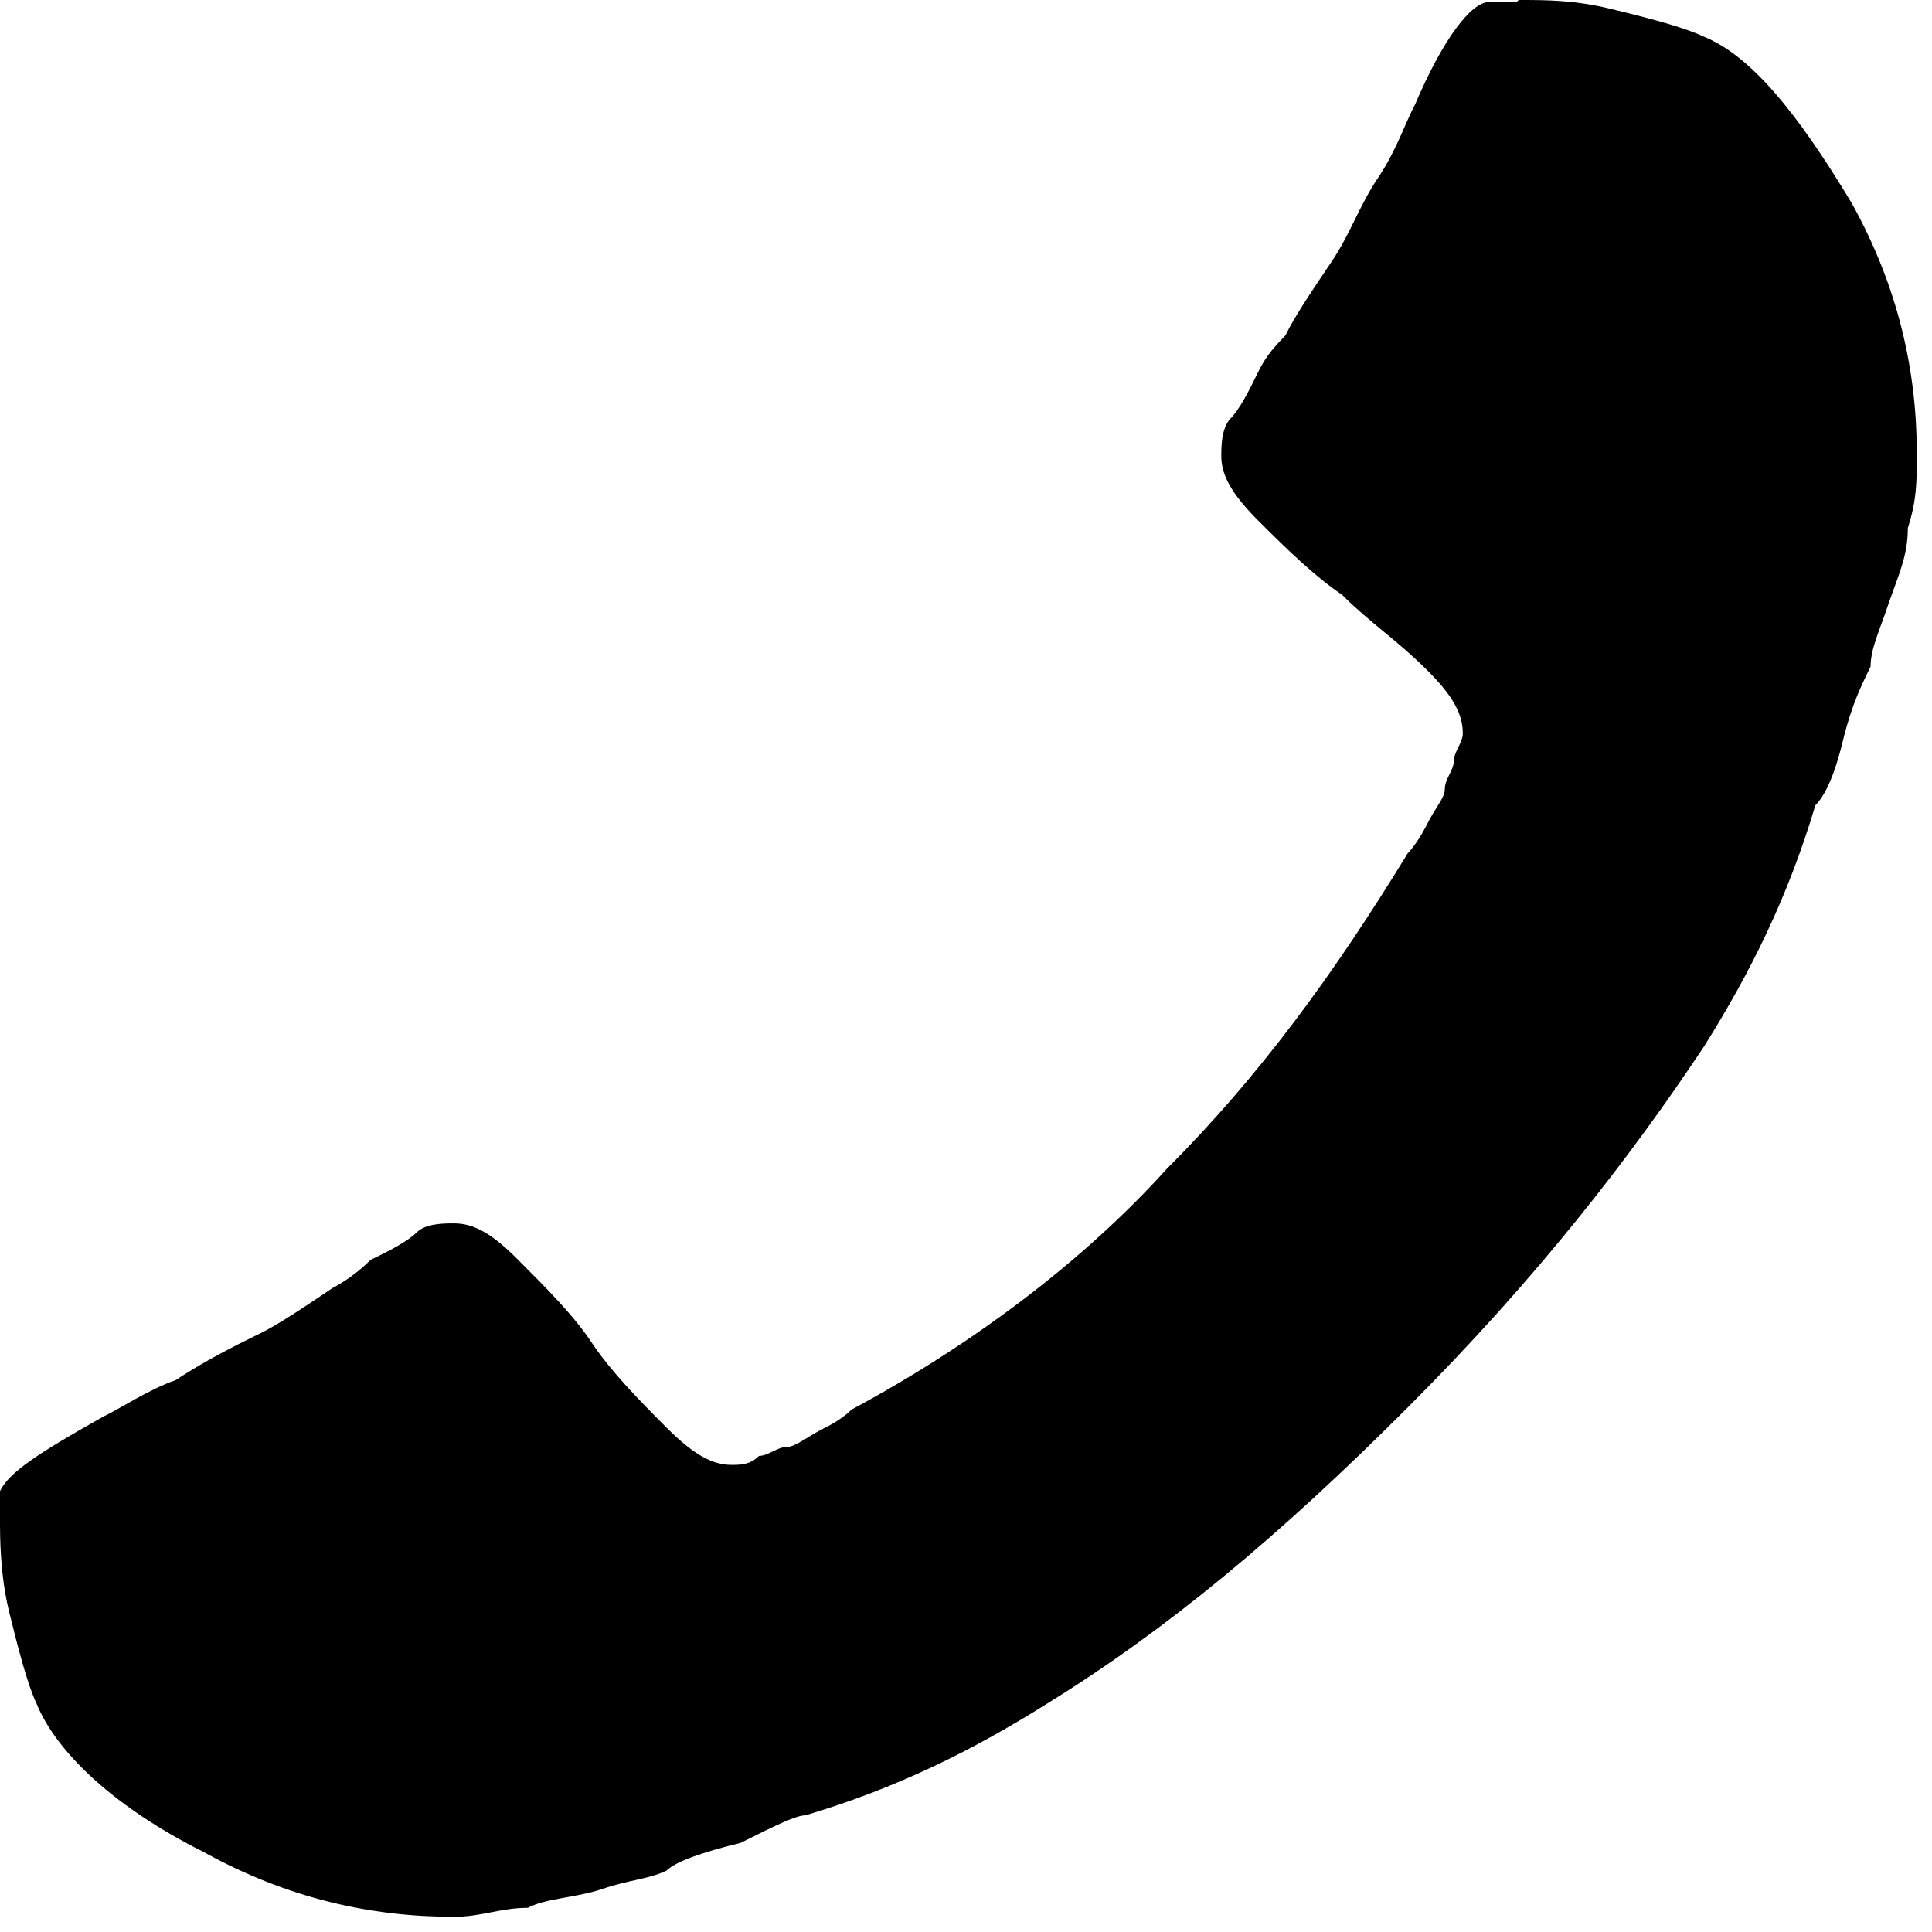
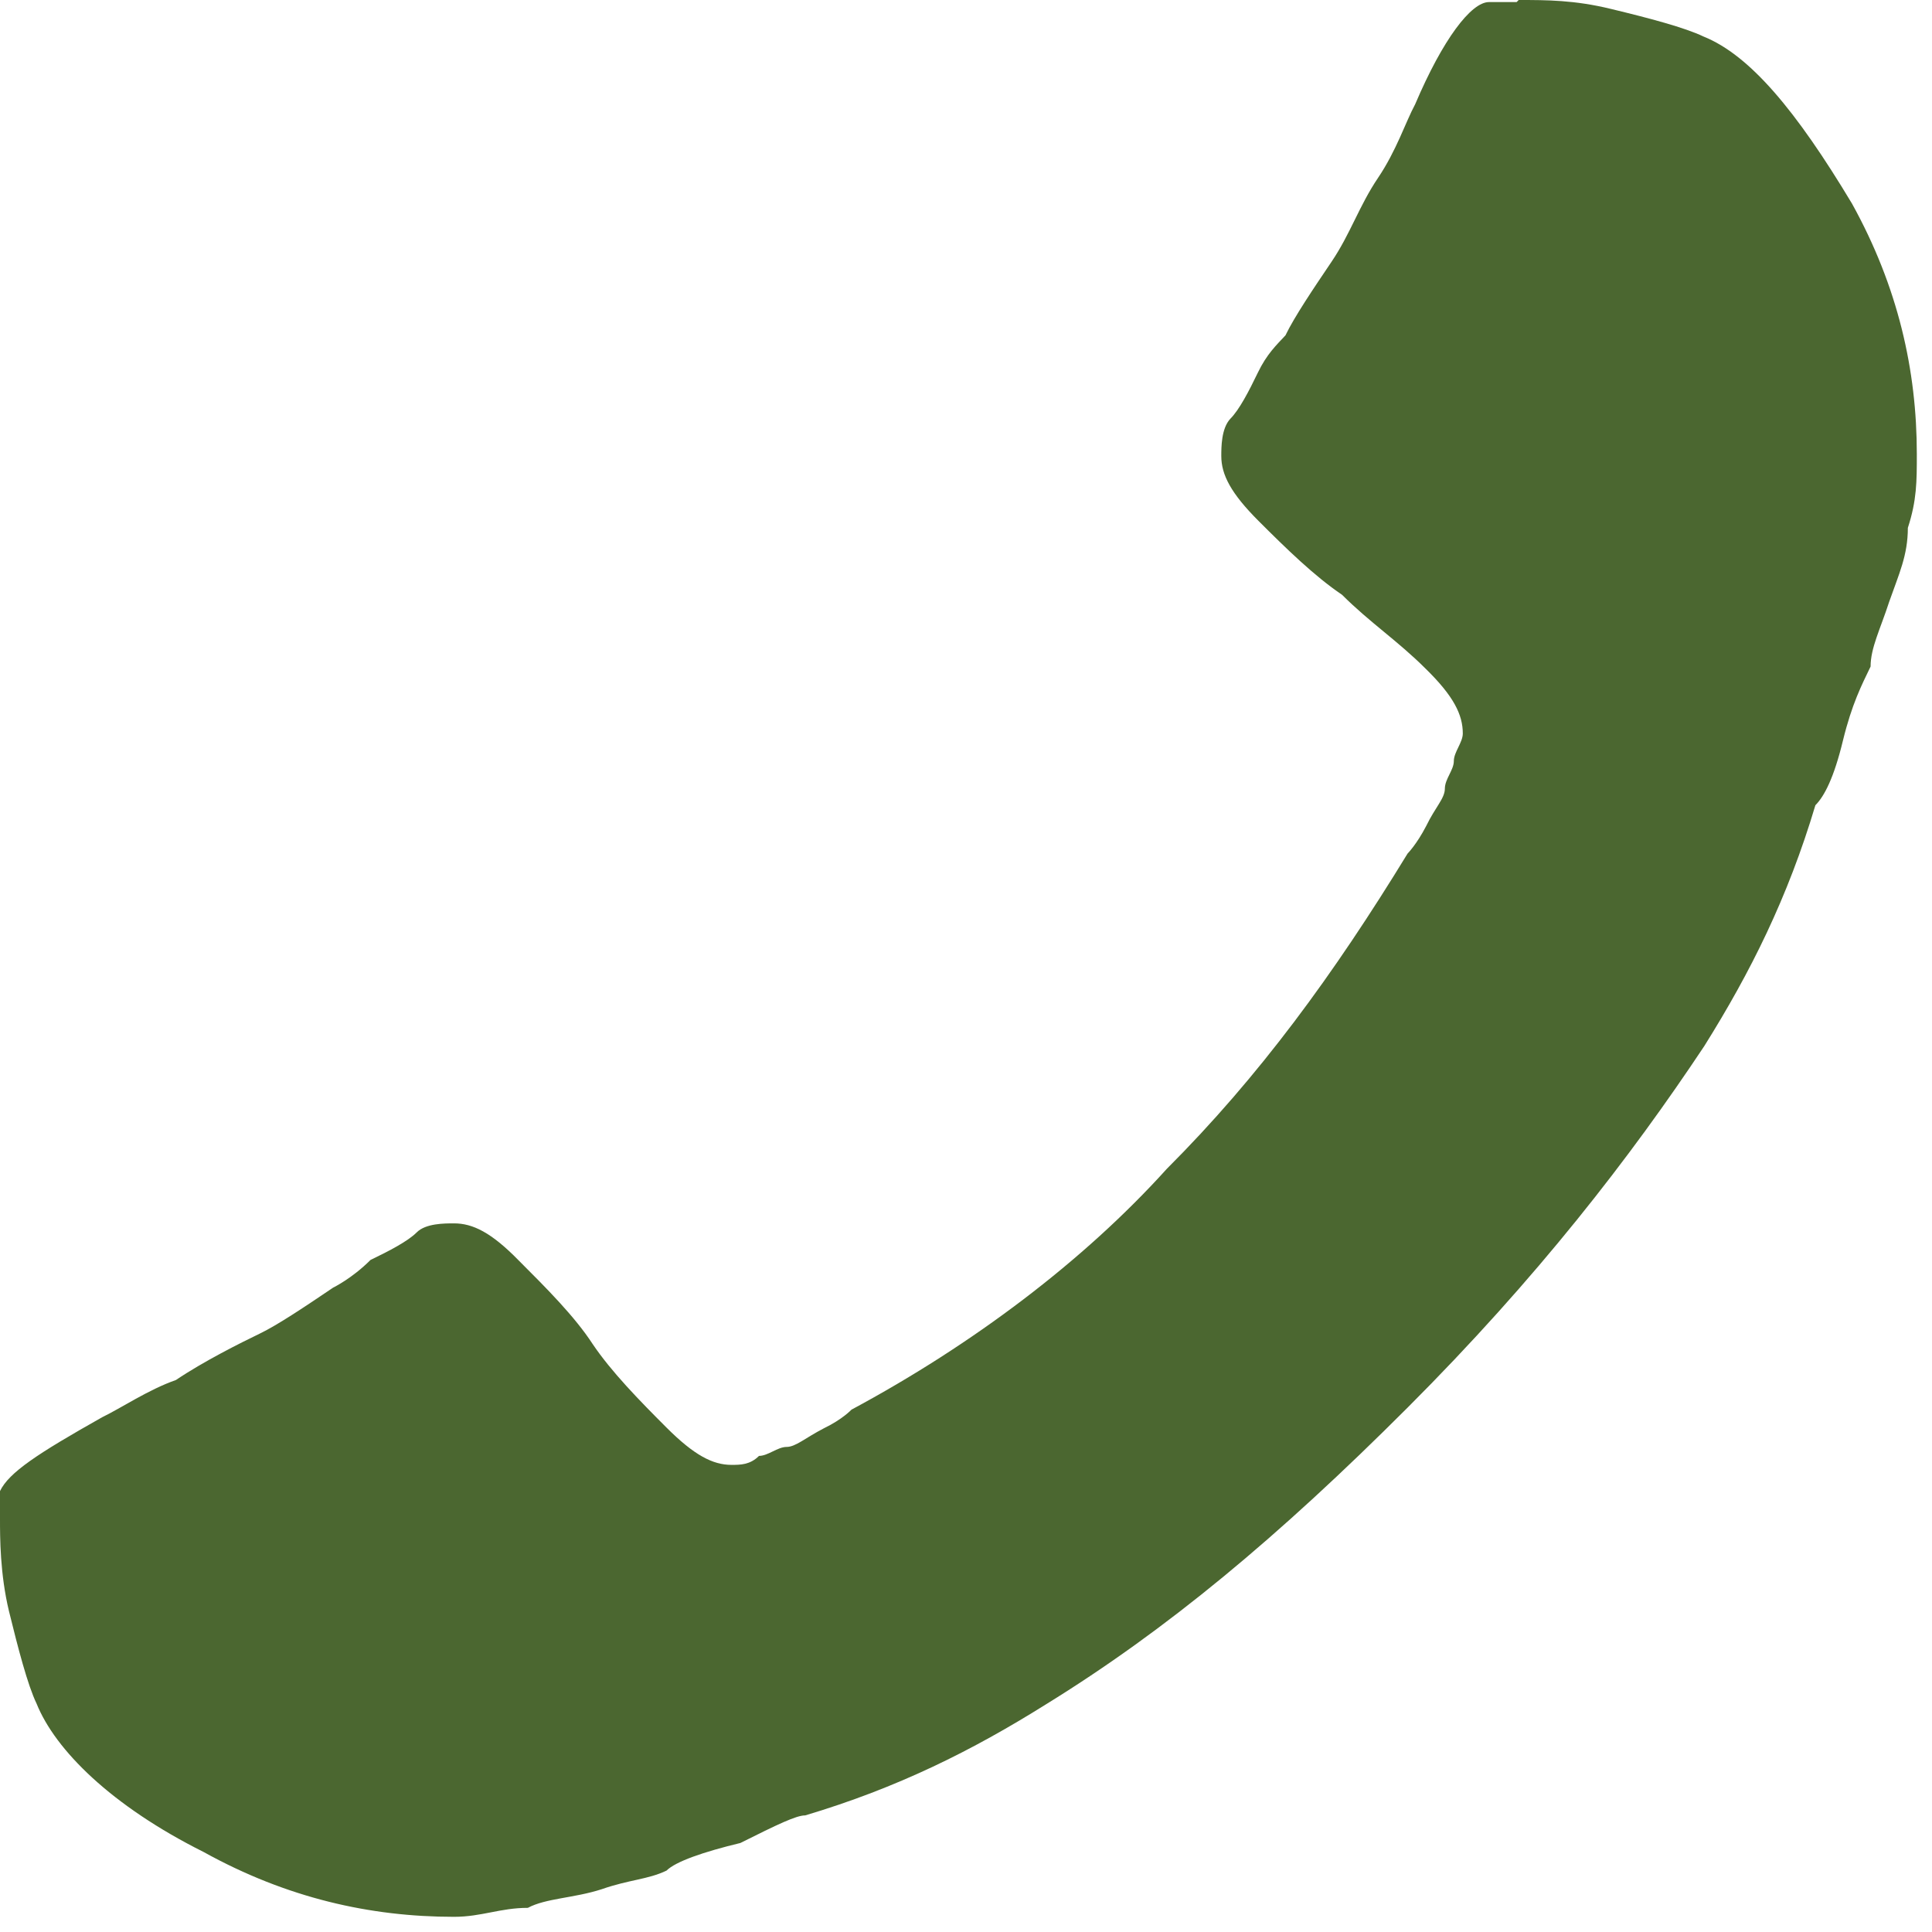
<svg xmlns="http://www.w3.org/2000/svg" width="28" height="28" viewBox="0 0 28 28" fill="none">
-   <path d="M22.01 0C22.41 0 22.82 4.88758e-06 23.35 0.13C23.89 0.26 24.42 0.4 24.69 0.53C25.36 0.8 26.03 1.6 26.84 2.95C27.51 4.16 27.78 5.37 27.78 6.58C27.78 6.98 27.78 7.25 27.65 7.65C27.65 8.05 27.52 8.32 27.38 8.72C27.25 9.12 27.11 9.39 27.11 9.66C26.98 9.93 26.84 10.2 26.71 10.73C26.58 11.27 26.44 11.54 26.31 11.67C25.91 13.01 25.37 14.09 24.7 15.16C23.63 16.77 22.28 18.52 20.4 20.4C18.52 22.28 16.91 23.62 15.16 24.7C14.09 25.37 13.01 25.91 11.67 26.31C11.54 26.31 11.27 26.44 10.73 26.71C10.19 26.84 9.79 26.98 9.66 27.11C9.39 27.24 9.12 27.24 8.72 27.38C8.32 27.51 7.91 27.51 7.65 27.65C7.25 27.65 6.98 27.78 6.58 27.78C5.37 27.78 4.16 27.51 2.95 26.84C1.61 26.17 0.8 25.36 0.53 24.69C0.4 24.42 0.26 23.88 0.13 23.35C-2.74181e-06 22.81 0 22.28 0 22.01V21.61C0.13 21.34 0.54 21.07 1.48 20.54C1.75 20.41 2.15 20.14 2.55 20C2.95 19.73 3.49 19.46 3.76 19.33C4.03 19.2 4.43 18.93 4.83 18.66C4.83 18.66 5.1 18.53 5.37 18.26C5.64 18.13 5.91 17.99 6.04 17.86C6.17 17.73 6.44 17.73 6.58 17.73C6.85 17.73 7.12 17.86 7.52 18.27C7.92 18.67 8.33 19.08 8.59 19.48C8.86 19.88 9.26 20.29 9.66 20.69C10.06 21.09 10.33 21.23 10.6 21.23C10.73 21.23 10.87 21.23 11 21.1C11.13 21.1 11.27 20.97 11.4 20.97C11.53 20.97 11.67 20.84 11.94 20.7C12.21 20.57 12.34 20.43 12.34 20.43C14.09 19.49 15.7 18.28 16.91 16.94C18.25 15.6 19.33 14.12 20.4 12.37C20.4 12.37 20.53 12.24 20.67 11.97C20.8 11.7 20.94 11.57 20.94 11.43C20.94 11.29 21.07 11.16 21.07 11.03C21.07 10.9 21.2 10.76 21.2 10.63C21.2 10.36 21.07 10.09 20.66 9.69C20.26 9.29 19.85 9.02 19.45 8.62C19.05 8.35 18.64 7.95 18.24 7.55C17.84 7.15 17.7 6.88 17.7 6.61C17.7 6.48 17.7 6.21 17.83 6.07C17.96 5.94 18.1 5.67 18.23 5.4C18.36 5.13 18.5 5 18.63 4.86C18.76 4.59 19.03 4.19 19.3 3.79C19.57 3.39 19.7 2.98 19.97 2.58C20.24 2.18 20.37 1.77 20.51 1.51C20.91 0.57 21.32 0.03 21.58 0.03H21.98L22.01 0Z" fill="black" />
+   <path d="M22.01 0C22.41 0 22.82 4.88758e-06 23.35 0.13C23.89 0.26 24.42 0.4 24.69 0.53C25.36 0.8 26.03 1.6 26.84 2.95C27.51 4.16 27.78 5.37 27.78 6.58C27.78 6.98 27.78 7.25 27.65 7.65C27.65 8.05 27.52 8.32 27.38 8.72C27.25 9.12 27.11 9.39 27.11 9.66C26.98 9.93 26.84 10.2 26.71 10.73C26.58 11.27 26.44 11.54 26.31 11.67C25.91 13.01 25.37 14.09 24.7 15.16C23.63 16.77 22.28 18.52 20.4 20.4C18.52 22.28 16.91 23.62 15.16 24.7C14.09 25.37 13.01 25.91 11.67 26.31C11.54 26.31 11.27 26.44 10.73 26.71C10.19 26.84 9.79 26.98 9.66 27.11C9.39 27.24 9.12 27.24 8.72 27.38C8.32 27.51 7.91 27.51 7.65 27.65C7.25 27.65 6.98 27.78 6.58 27.78C5.37 27.78 4.16 27.51 2.95 26.84C1.61 26.17 0.8 25.36 0.53 24.69C0.4 24.42 0.26 23.88 0.13 23.35C-2.74181e-06 22.81 0 22.28 0 22.01V21.61C0.13 21.34 0.54 21.07 1.48 20.54C1.75 20.41 2.15 20.14 2.55 20C2.95 19.73 3.49 19.46 3.76 19.33C4.03 19.2 4.43 18.93 4.83 18.66C4.83 18.66 5.1 18.53 5.37 18.26C5.64 18.13 5.91 17.99 6.04 17.86C6.17 17.73 6.44 17.73 6.58 17.73C6.85 17.73 7.12 17.86 7.52 18.27C7.92 18.67 8.33 19.08 8.59 19.48C8.86 19.88 9.26 20.29 9.66 20.69C10.06 21.09 10.33 21.23 10.6 21.23C10.73 21.23 10.87 21.23 11 21.1C11.13 21.1 11.27 20.97 11.4 20.97C11.53 20.97 11.67 20.84 11.94 20.7C12.21 20.57 12.34 20.43 12.34 20.43C14.09 19.49 15.7 18.28 16.91 16.94C18.25 15.6 19.33 14.12 20.4 12.37C20.4 12.37 20.53 12.24 20.67 11.97C20.8 11.7 20.94 11.57 20.94 11.43C20.94 11.29 21.07 11.16 21.07 11.03C21.07 10.9 21.2 10.76 21.2 10.63C21.2 10.36 21.07 10.09 20.66 9.69C20.26 9.29 19.85 9.02 19.45 8.62C19.05 8.35 18.64 7.95 18.24 7.55C17.84 7.15 17.7 6.88 17.7 6.61C17.7 6.48 17.7 6.21 17.83 6.07C17.96 5.94 18.1 5.67 18.23 5.4C18.36 5.13 18.5 5 18.63 4.86C18.76 4.59 19.03 4.19 19.3 3.79C19.57 3.39 19.7 2.98 19.97 2.58C20.24 2.18 20.37 1.77 20.51 1.51C20.91 0.57 21.32 0.03 21.58 0.03H21.98L22.01 0Z" fill="#4B6730" />
</svg>
